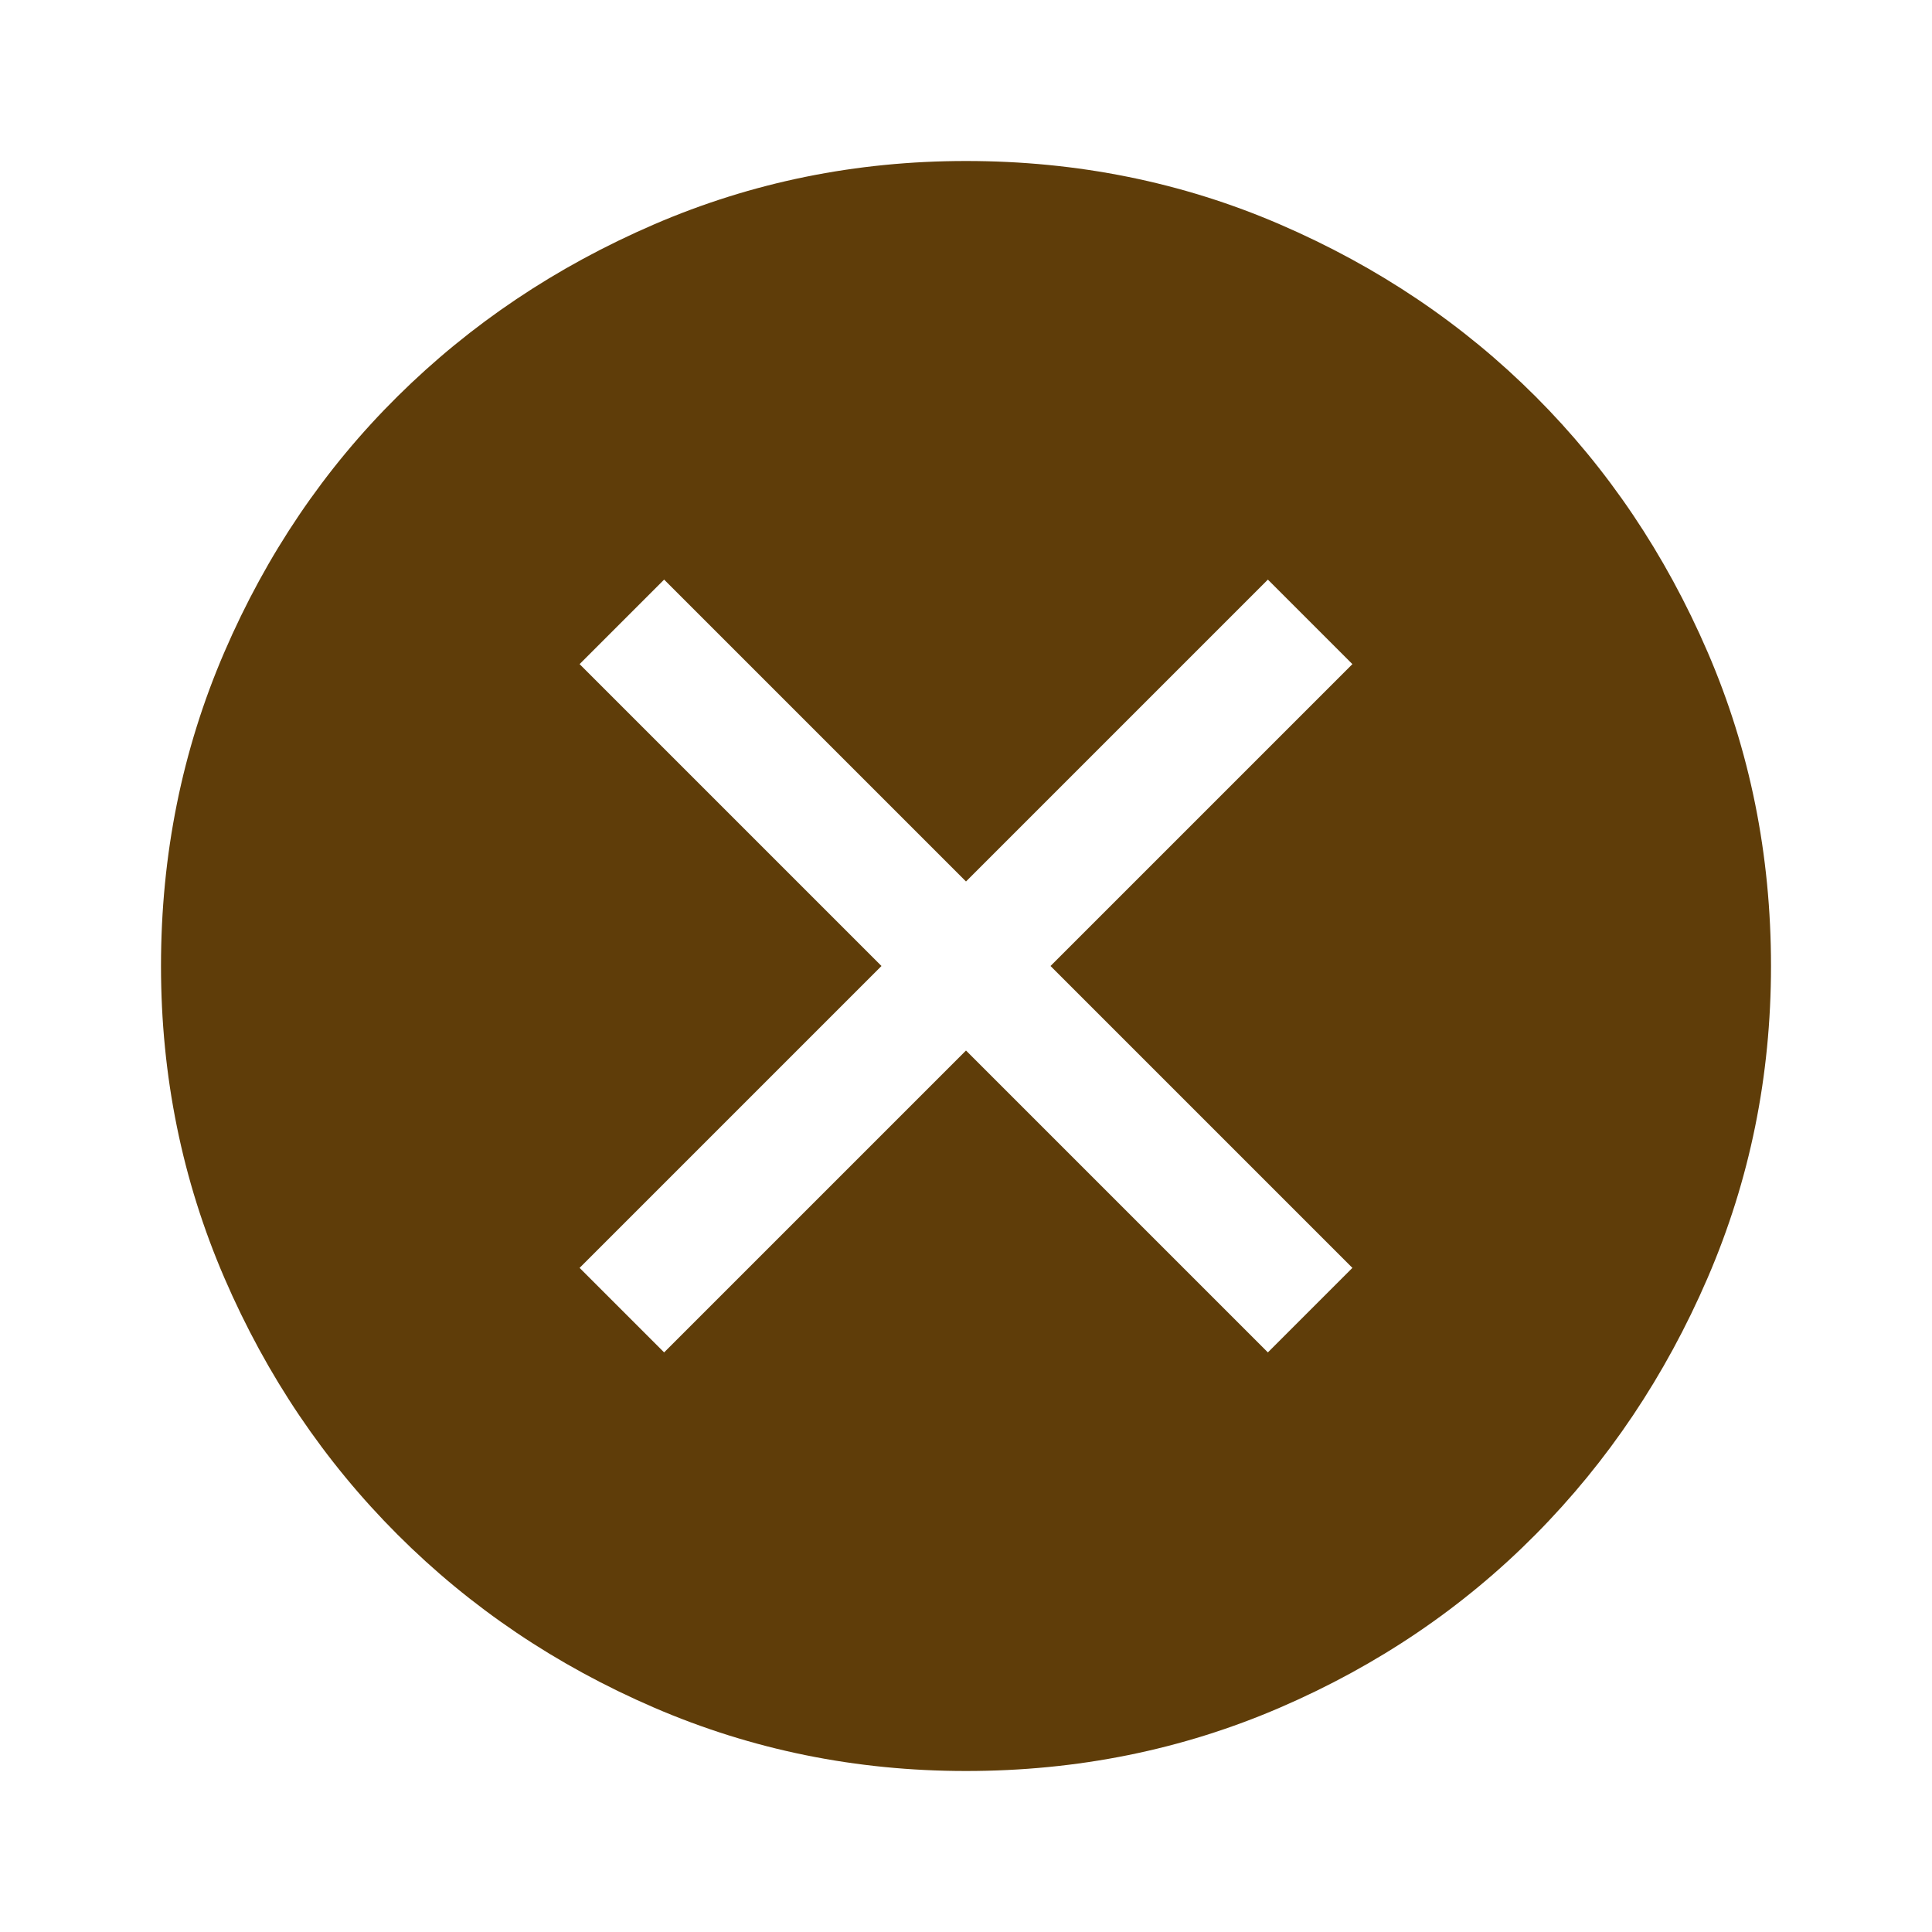
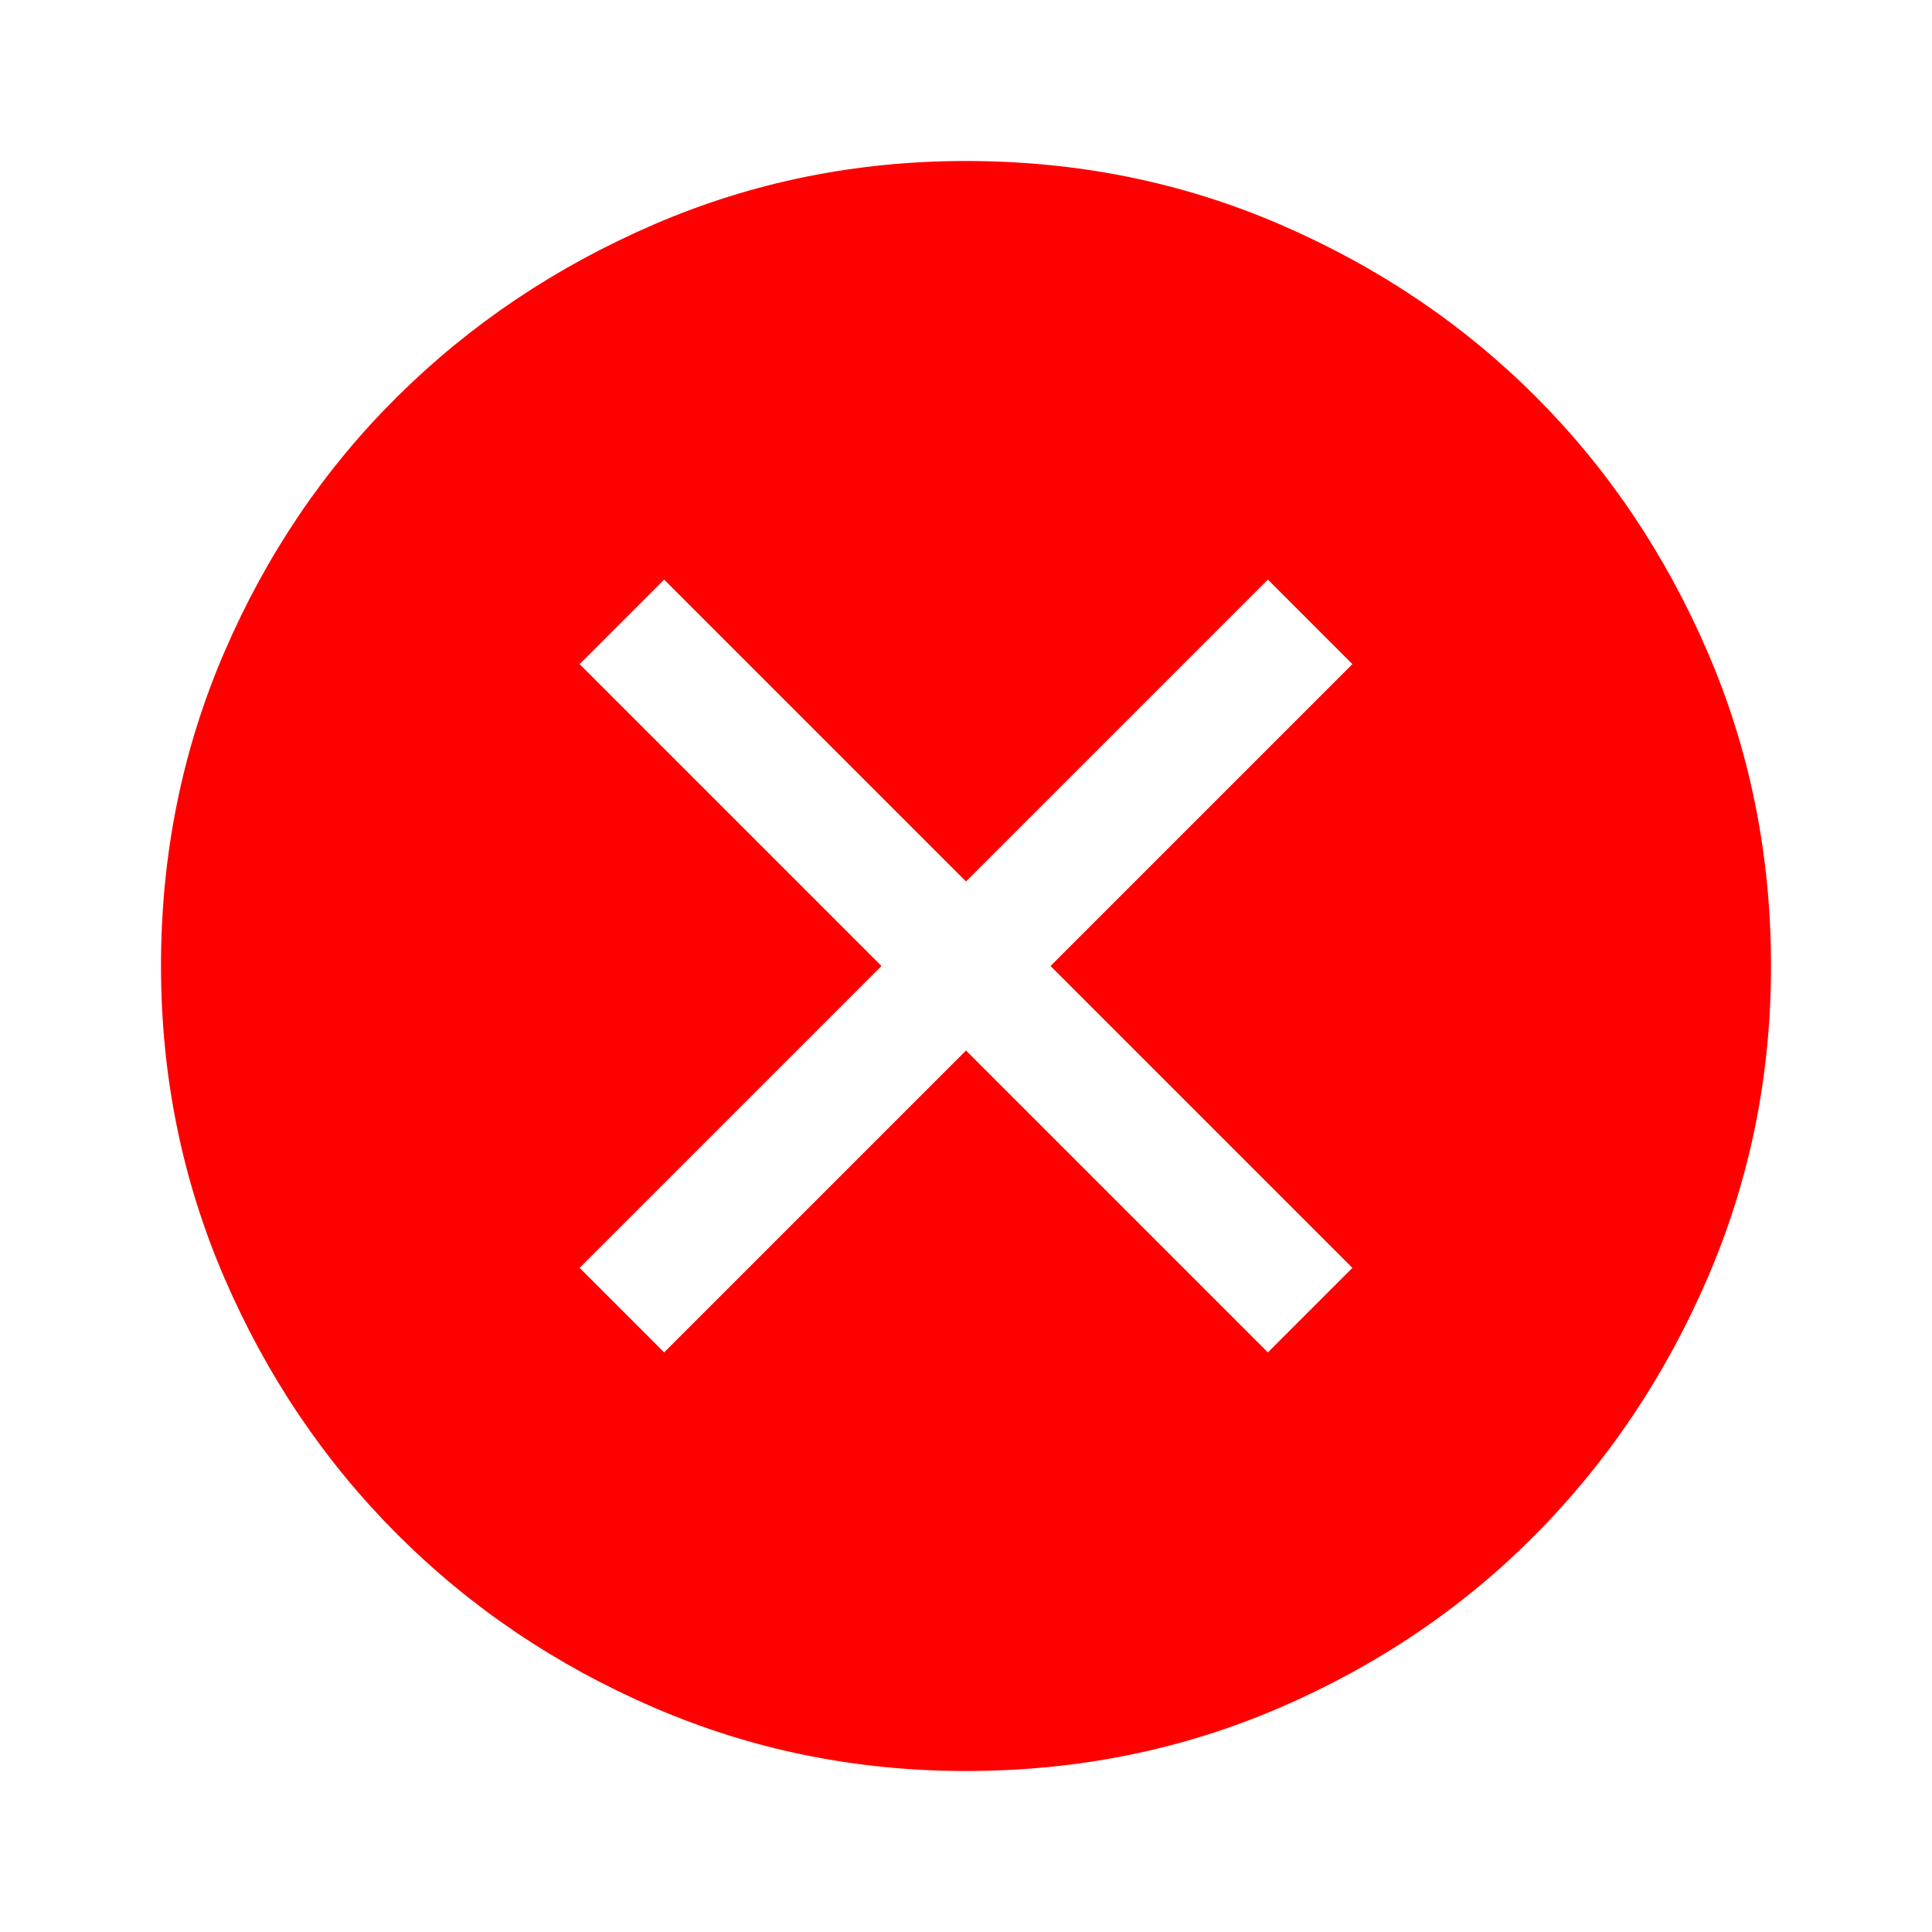
- <svg xmlns="http://www.w3.org/2000/svg" height="48" viewBox="0 96 960 960" width="48" fill="#5f3d09">
+ <svg xmlns="http://www.w3.org/2000/svg" height="48" viewBox="0 96 960 960" width="48" fill="red">
  <path d="m330 768 150-150 150 150 42-42-150-150 150-150-42-42-150 150-150-150-42 42 150 150-150 150 42 42Zm150 208q-82 0-155-31.5t-127.5-86Q143 804 111.5 731T80 576q0-83 31.5-156t86-127Q252 239 325 207.5T480 176q83 0 156 31.5T763 293q54 54 85.5 127T880 576q0 82-31.5 155T763 858.5q-54 54.5-127 86T480 976Z" />
</svg>
